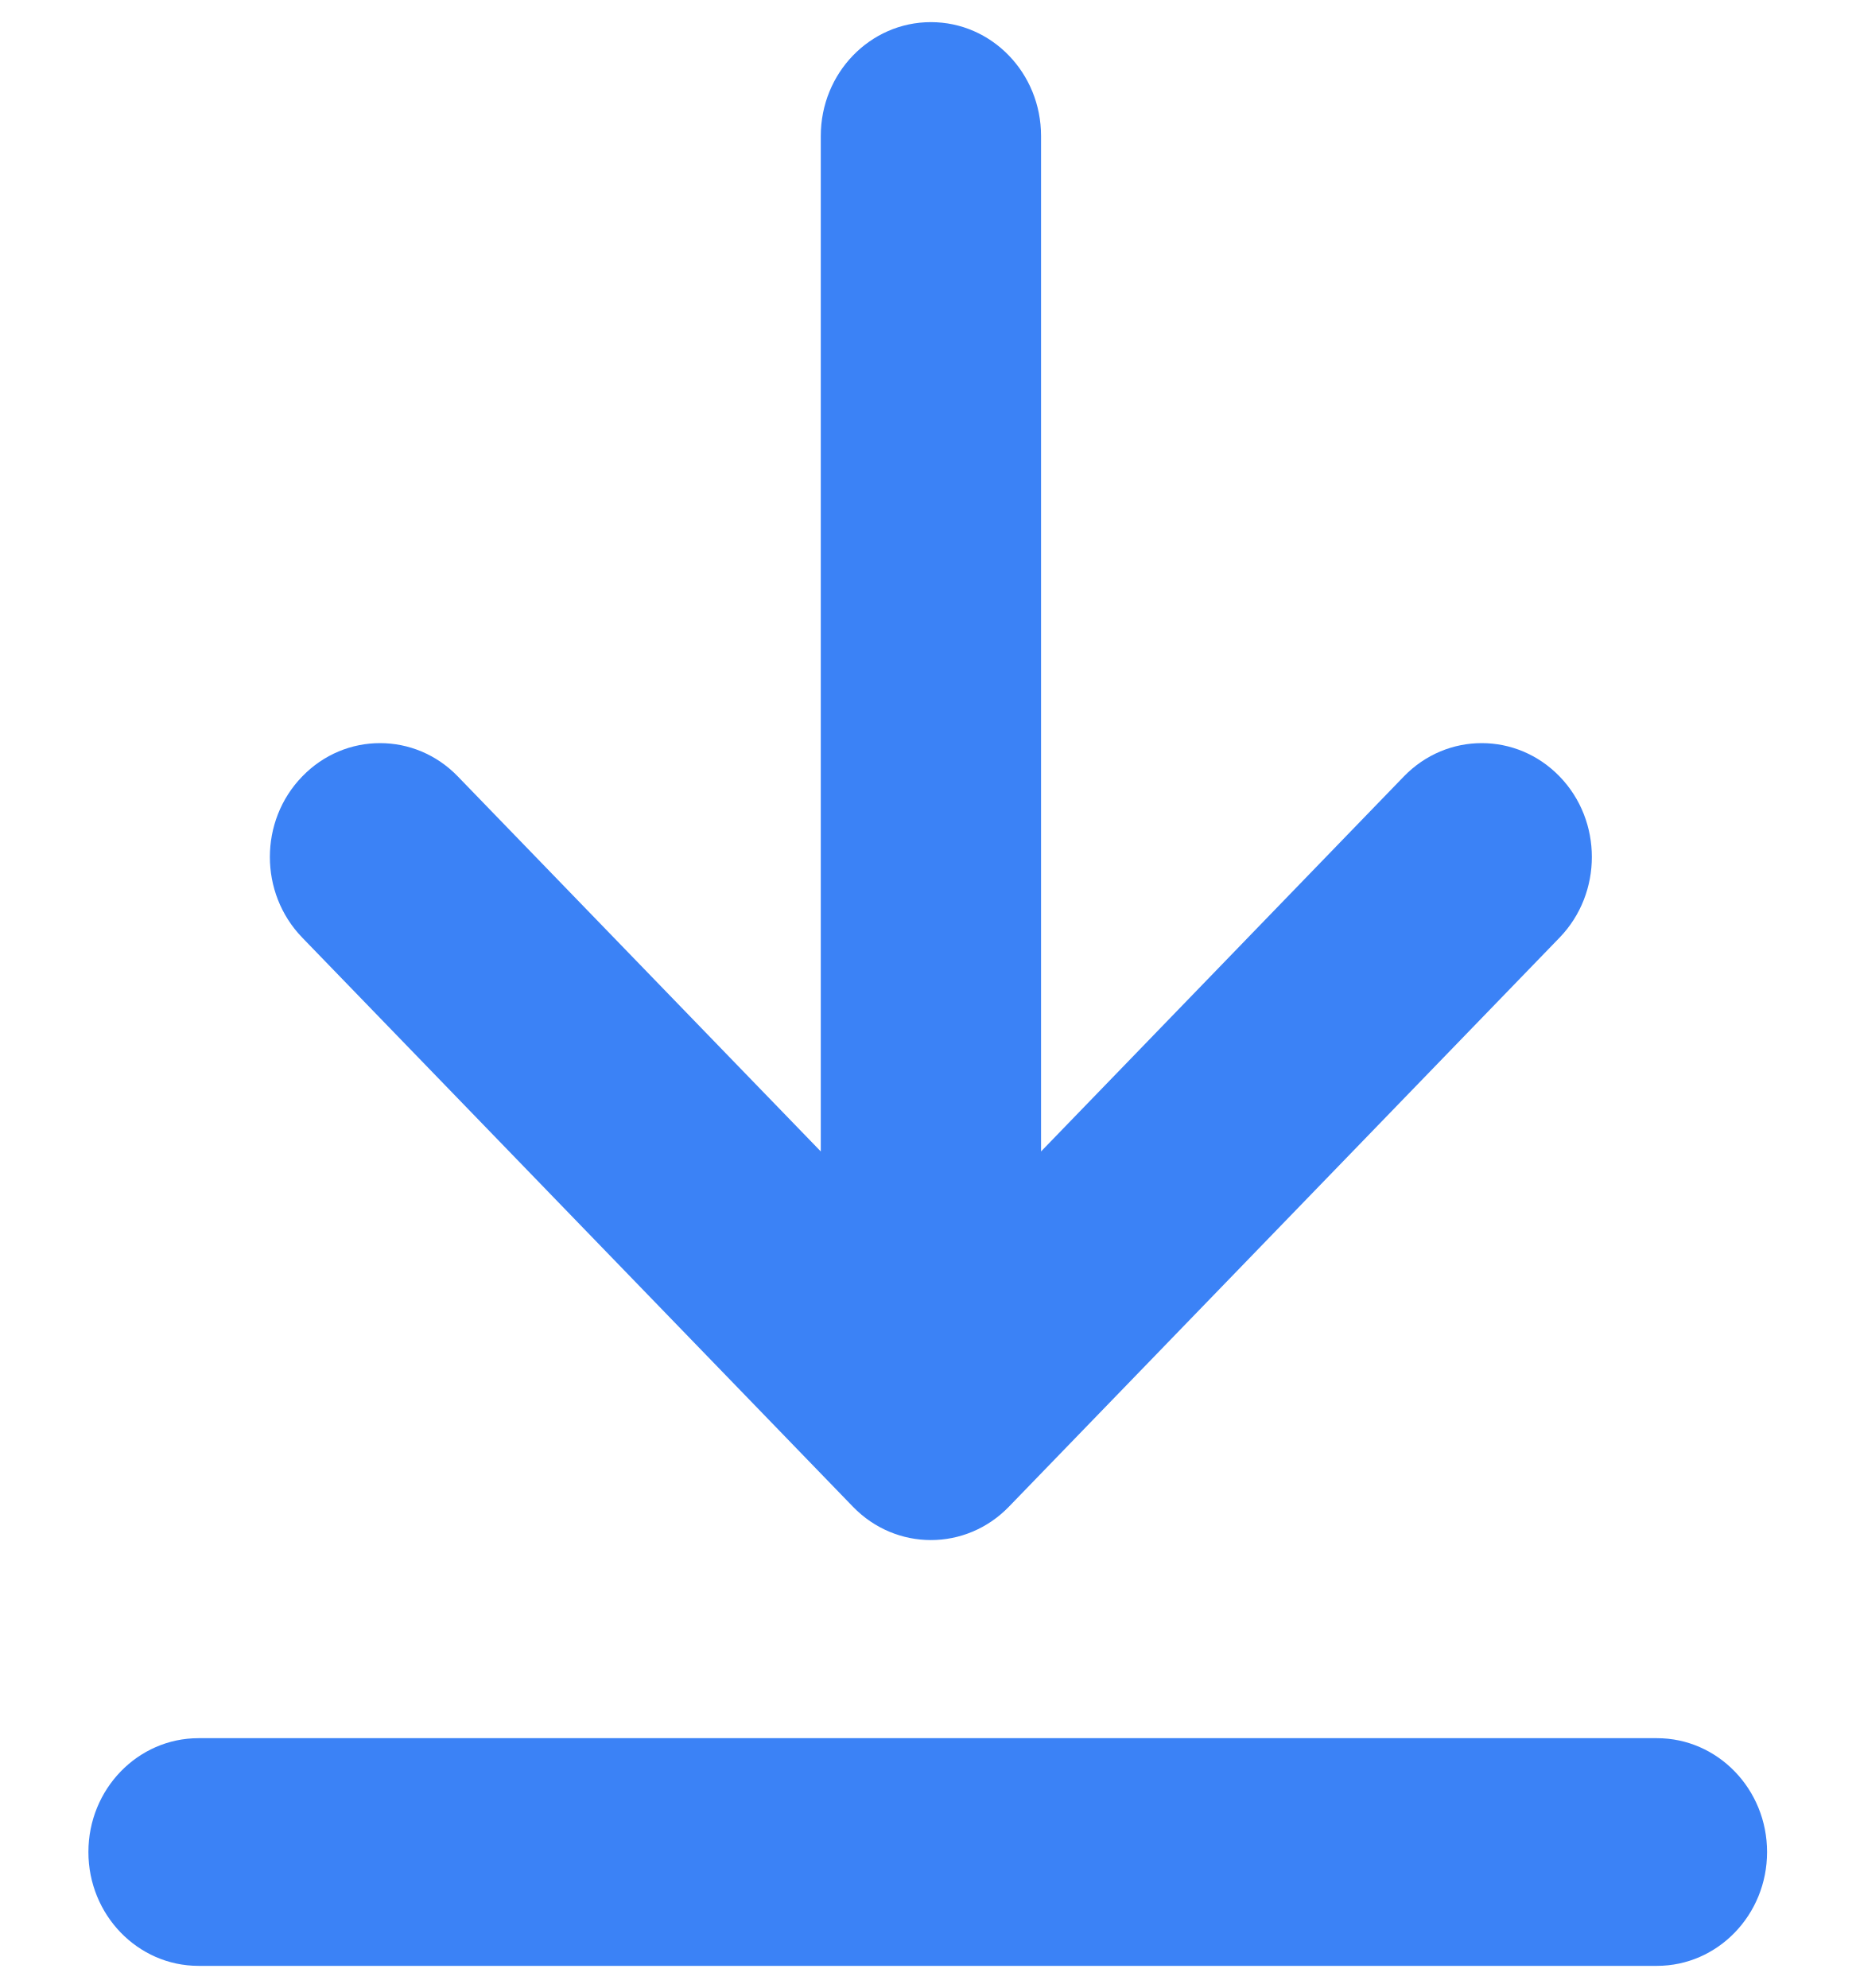
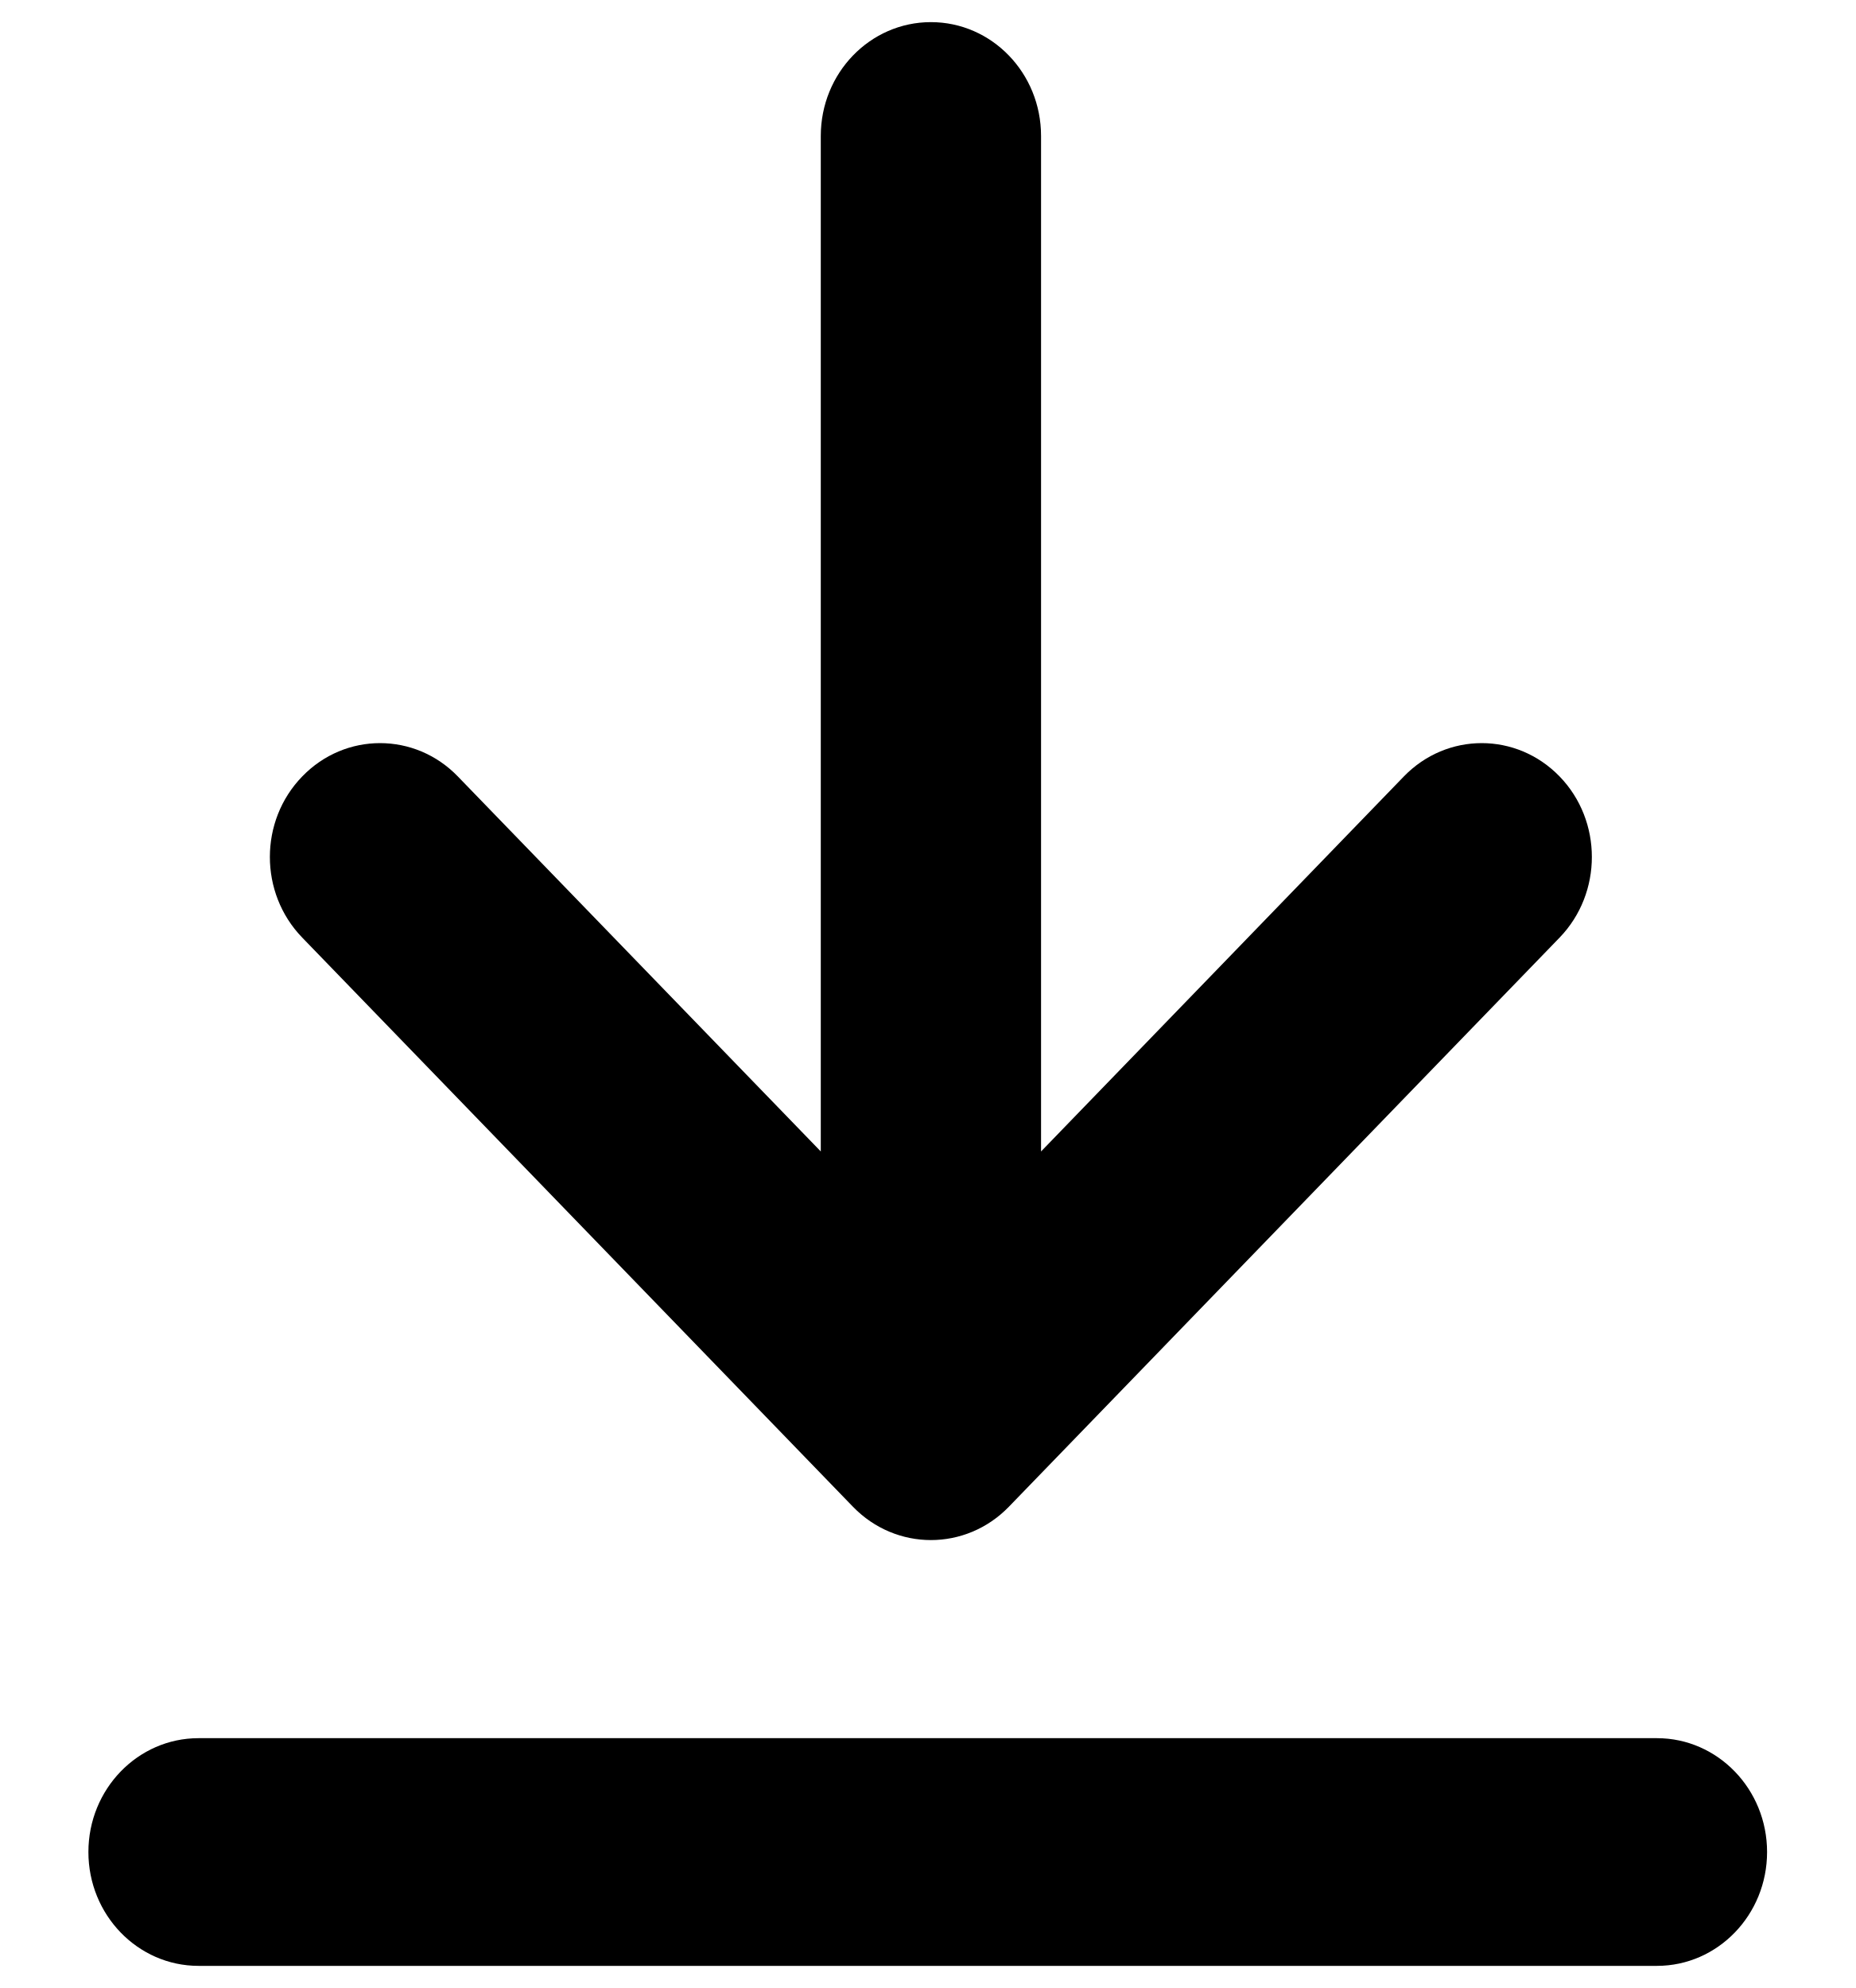
<svg xmlns="http://www.w3.org/2000/svg" viewBox="0 0 14 15" fill="currentColor">
-   <path fill-rule="evenodd" clip-rule="evenodd" d="M6.436 11.369C6.761 11.704 7.287 11.704 7.612 11.369L11.768 7.074C12.092 6.738 12.092 6.194 11.768 5.859C11.443 5.523 10.917 5.523 10.592 5.859L7.855 8.688V1.026C7.855 0.551 7.483 0.167 7.024 0.167C6.565 0.167 6.193 0.551 6.193 1.026V8.688L3.455 5.859C3.131 5.523 2.604 5.523 2.28 5.859C1.955 6.194 1.955 6.738 2.28 7.074L6.436 11.369ZM1.498 13.115C1.039 13.115 0.667 13.5 0.667 13.974C0.667 14.448 1.039 14.833 1.498 14.833H12.502C12.961 14.833 13.333 14.448 13.333 13.974C13.333 13.5 12.961 13.115 12.502 13.115H1.498Z" fill="#3B82F6" />
+   <path fill-rule="evenodd" clip-rule="evenodd" d="M6.436 11.369C6.761 11.704 7.287 11.704 7.612 11.369L11.768 7.074C12.092 6.738 12.092 6.194 11.768 5.859C11.443 5.523 10.917 5.523 10.592 5.859L7.855 8.688V1.026C7.855 0.551 7.483 0.167 7.024 0.167C6.565 0.167 6.193 0.551 6.193 1.026V8.688L3.455 5.859C3.131 5.523 2.604 5.523 2.28 5.859C1.955 6.194 1.955 6.738 2.28 7.074L6.436 11.369ZM1.498 13.115C1.039 13.115 0.667 13.5 0.667 13.974C0.667 14.448 1.039 14.833 1.498 14.833H12.502C12.961 14.833 13.333 14.448 13.333 13.974C13.333 13.5 12.961 13.115 12.502 13.115H1.498Z" fill="currentColor" />
</svg>
